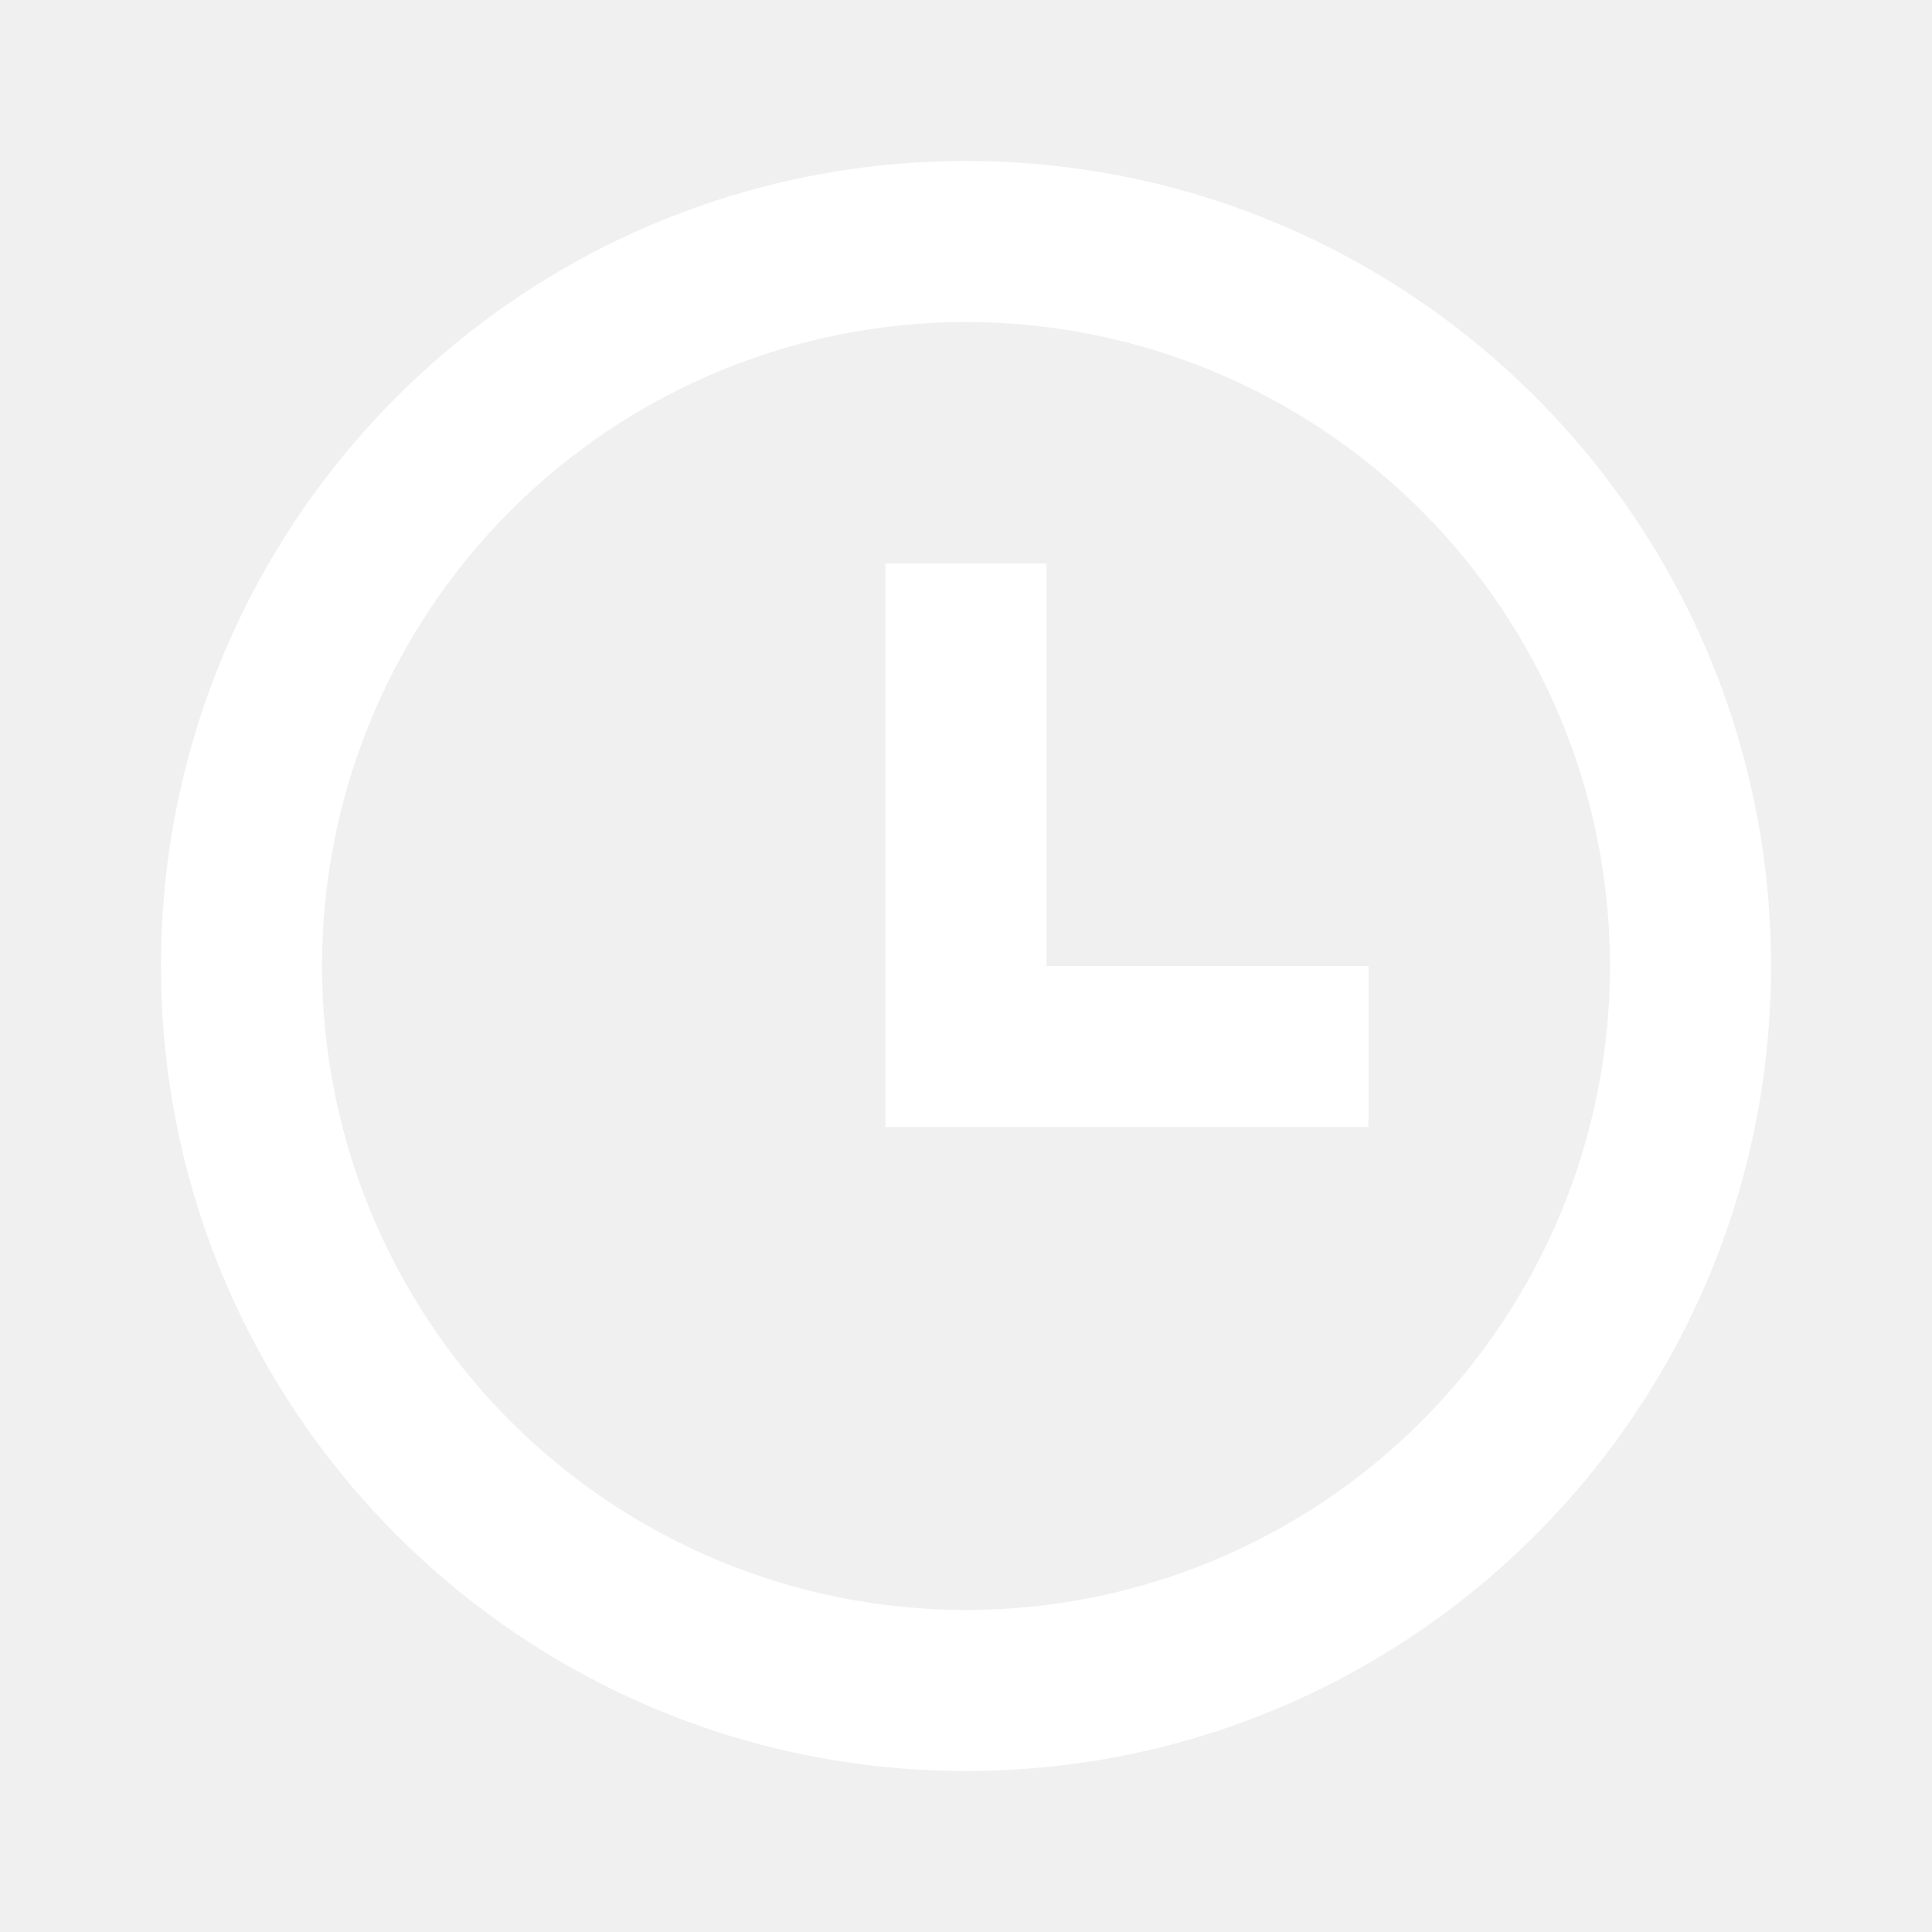
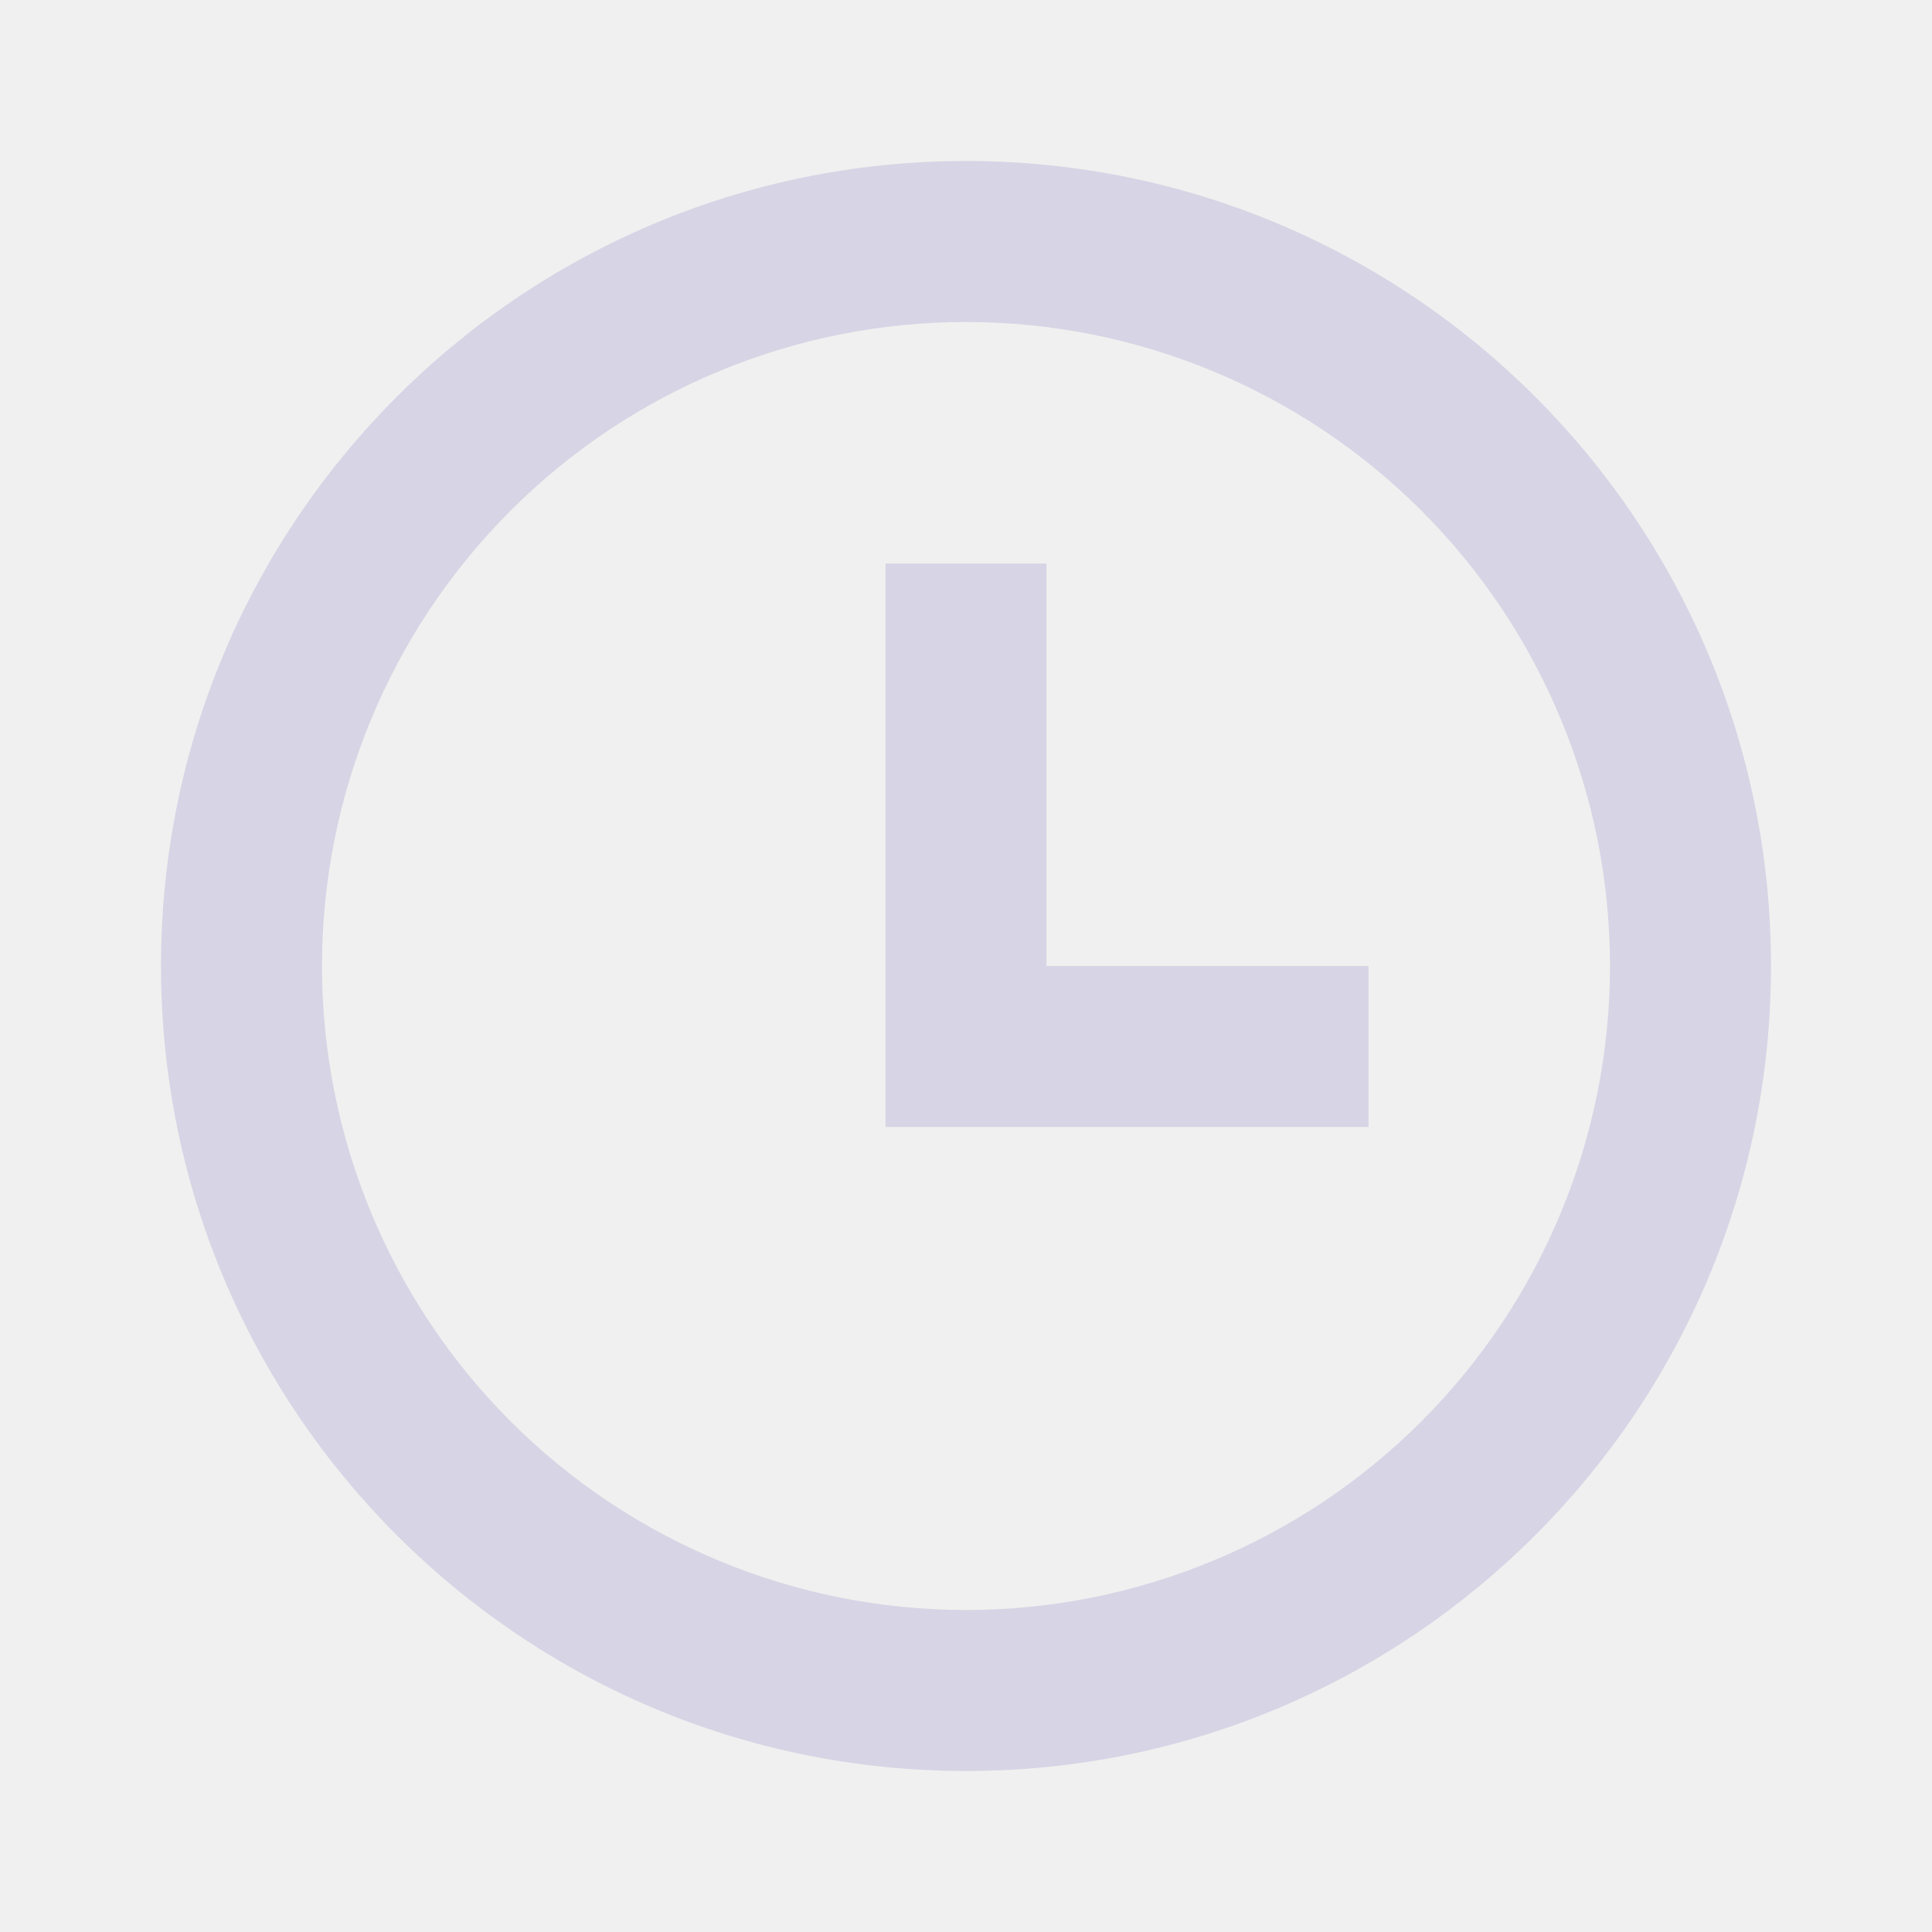
<svg xmlns="http://www.w3.org/2000/svg" width="24" height="24" viewBox="0 0 24 24" fill="none">
-   <path d="M12 22C6.477 22 2 17.523 2 12C2 6.477 6.477 2 12 2C17.523 2 22 6.477 22 12C22 17.523 17.523 22 12 22ZM12 20C14.122 20 16.157 19.157 17.657 17.657C19.157 16.157 20 14.122 20 12C20 9.878 19.157 7.843 17.657 6.343C16.157 4.843 14.122 4 12 4C9.878 4 7.843 4.843 6.343 6.343C4.843 7.843 4 9.878 4 12C4 14.122 4.843 16.157 6.343 17.657C7.843 19.157 9.878 20 12 20ZM13 12H17V14H11V7H13V12Z" fill="white" />
+   <path d="M12 22C6.477 22 2 17.523 2 12C2 6.477 6.477 2 12 2C17.523 2 22 6.477 22 12C22 17.523 17.523 22 12 22ZM12 20C14.122 20 16.157 19.157 17.657 17.657C19.157 16.157 20 14.122 20 12C20 9.878 19.157 7.843 17.657 6.343C16.157 4.843 14.122 4 12 4C9.878 4 7.843 4.843 6.343 6.343C4.843 7.843 4 9.878 4 12C4 14.122 4.843 16.157 6.343 17.657C7.843 19.157 9.878 20 12 20ZM13 12H17V14H11V7H13V12Z" fill="#D7D4E5" />
</svg>
